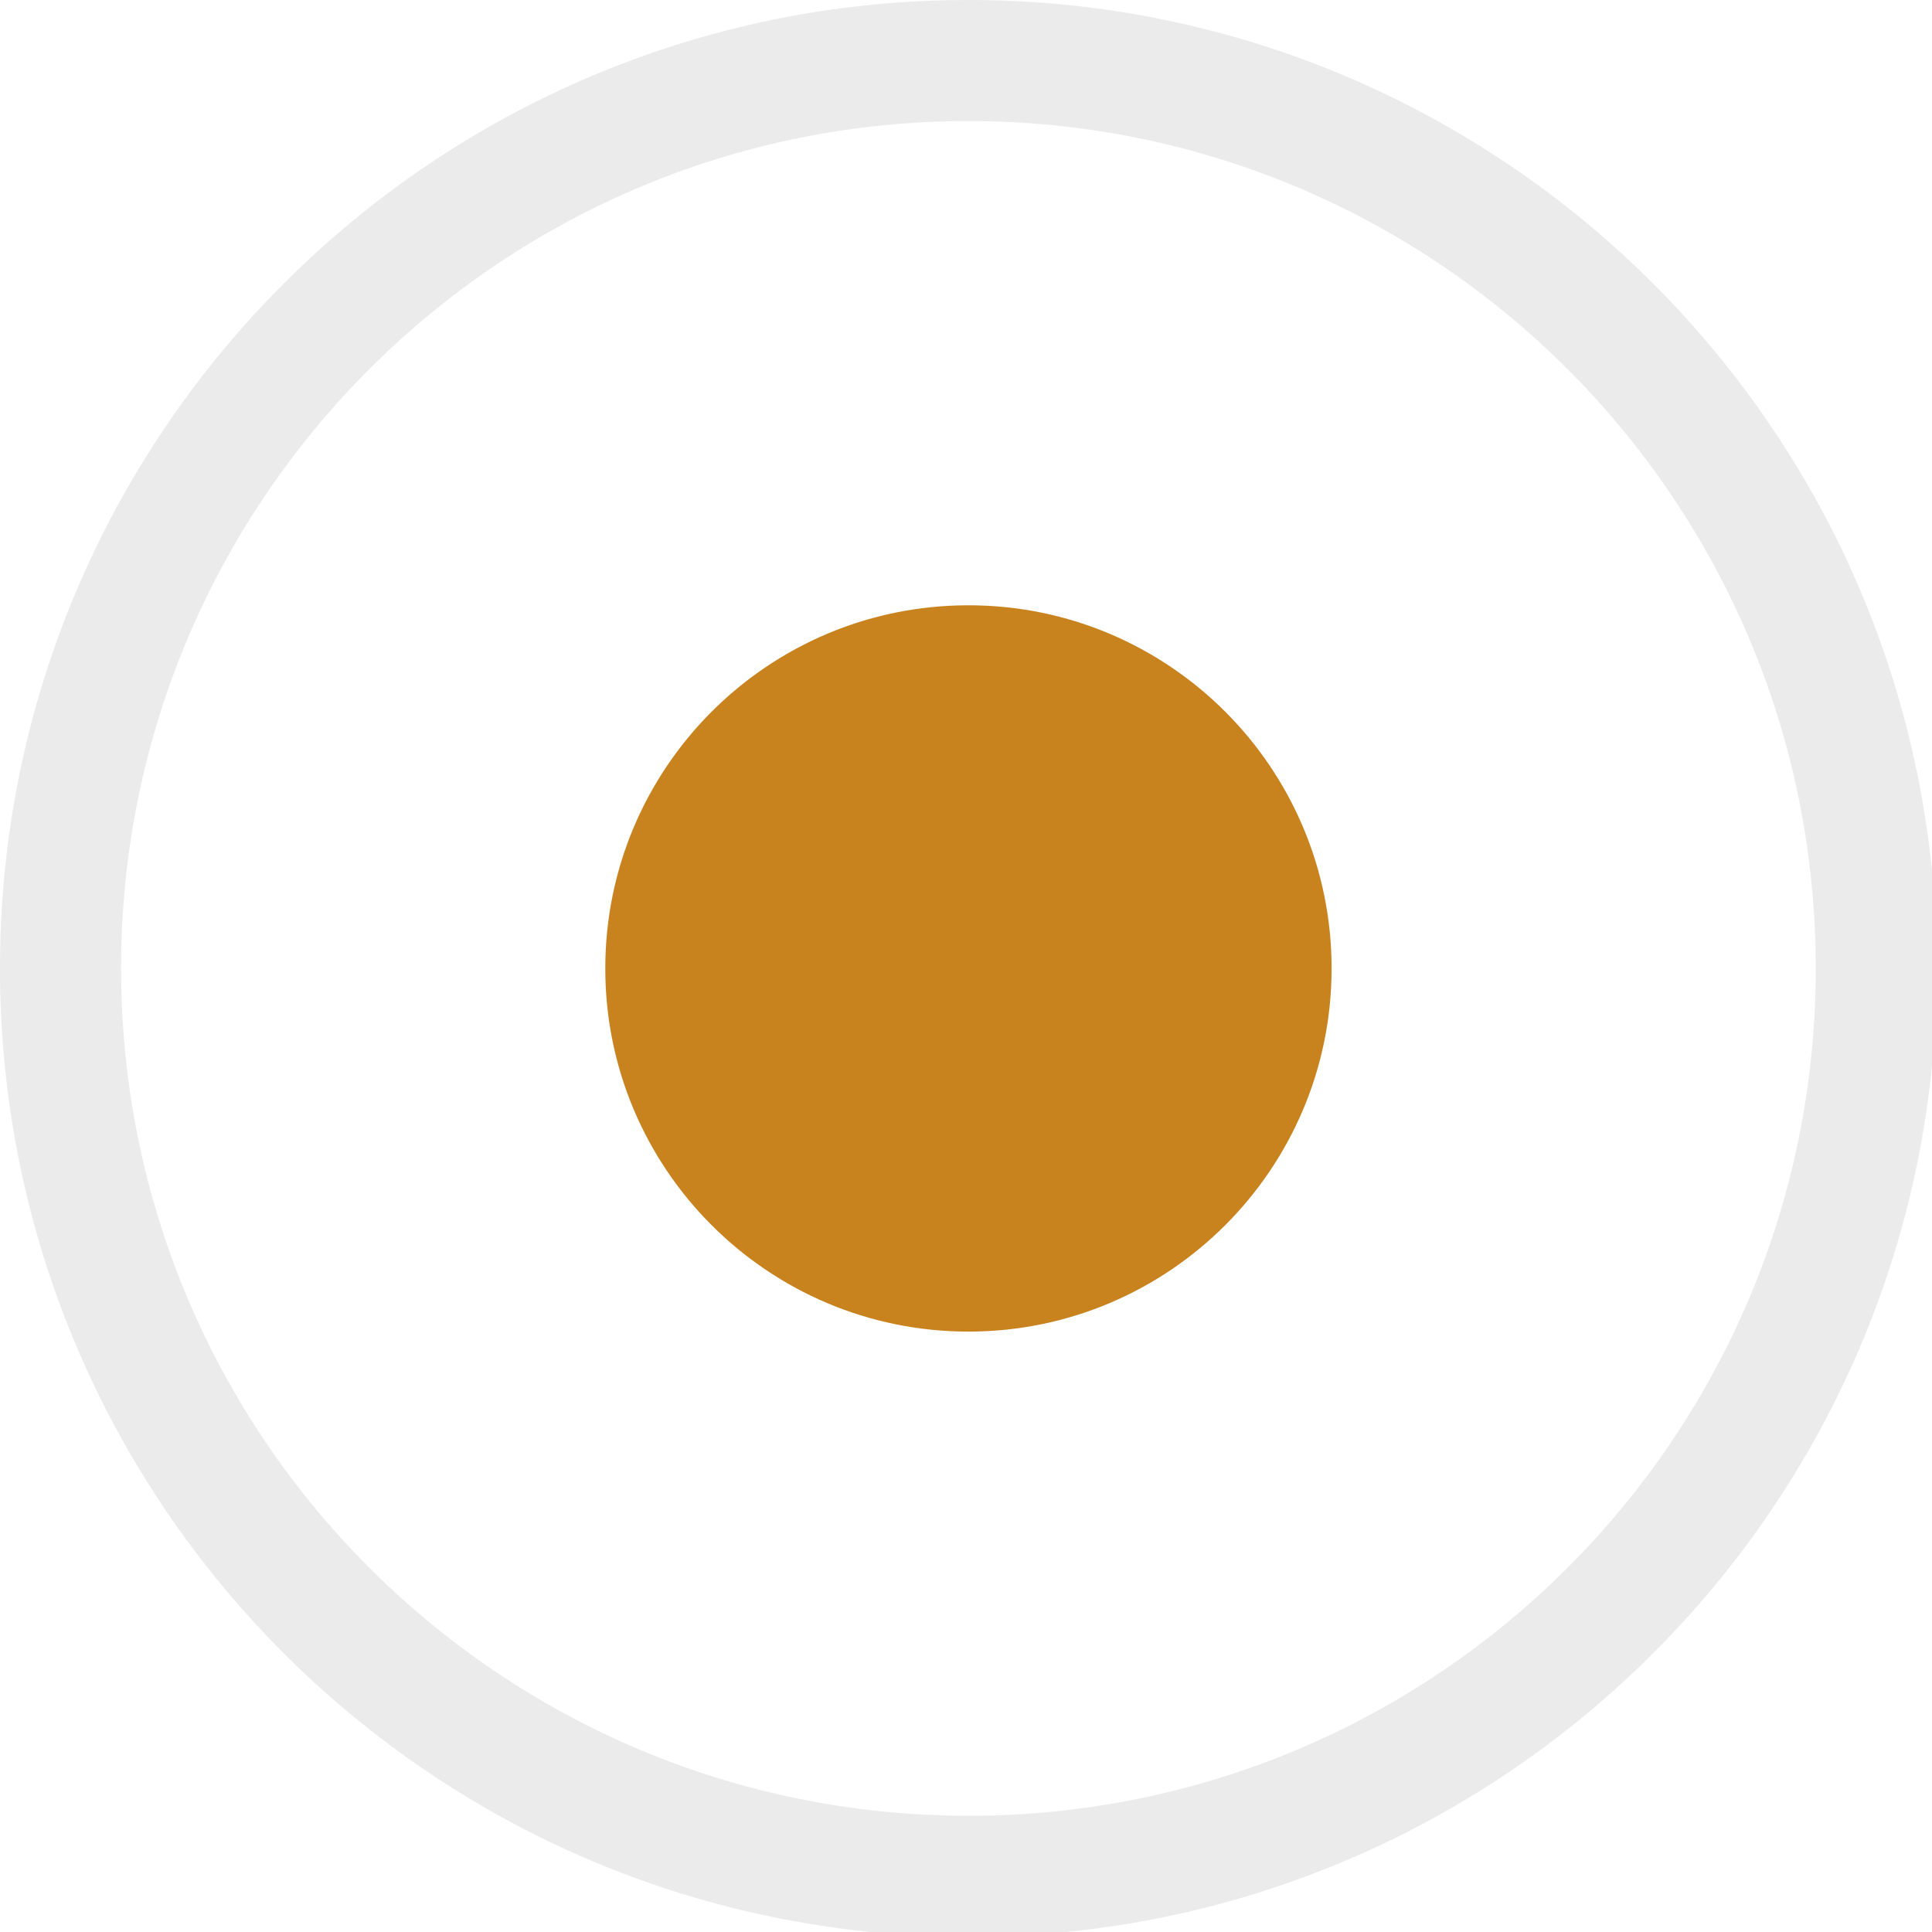
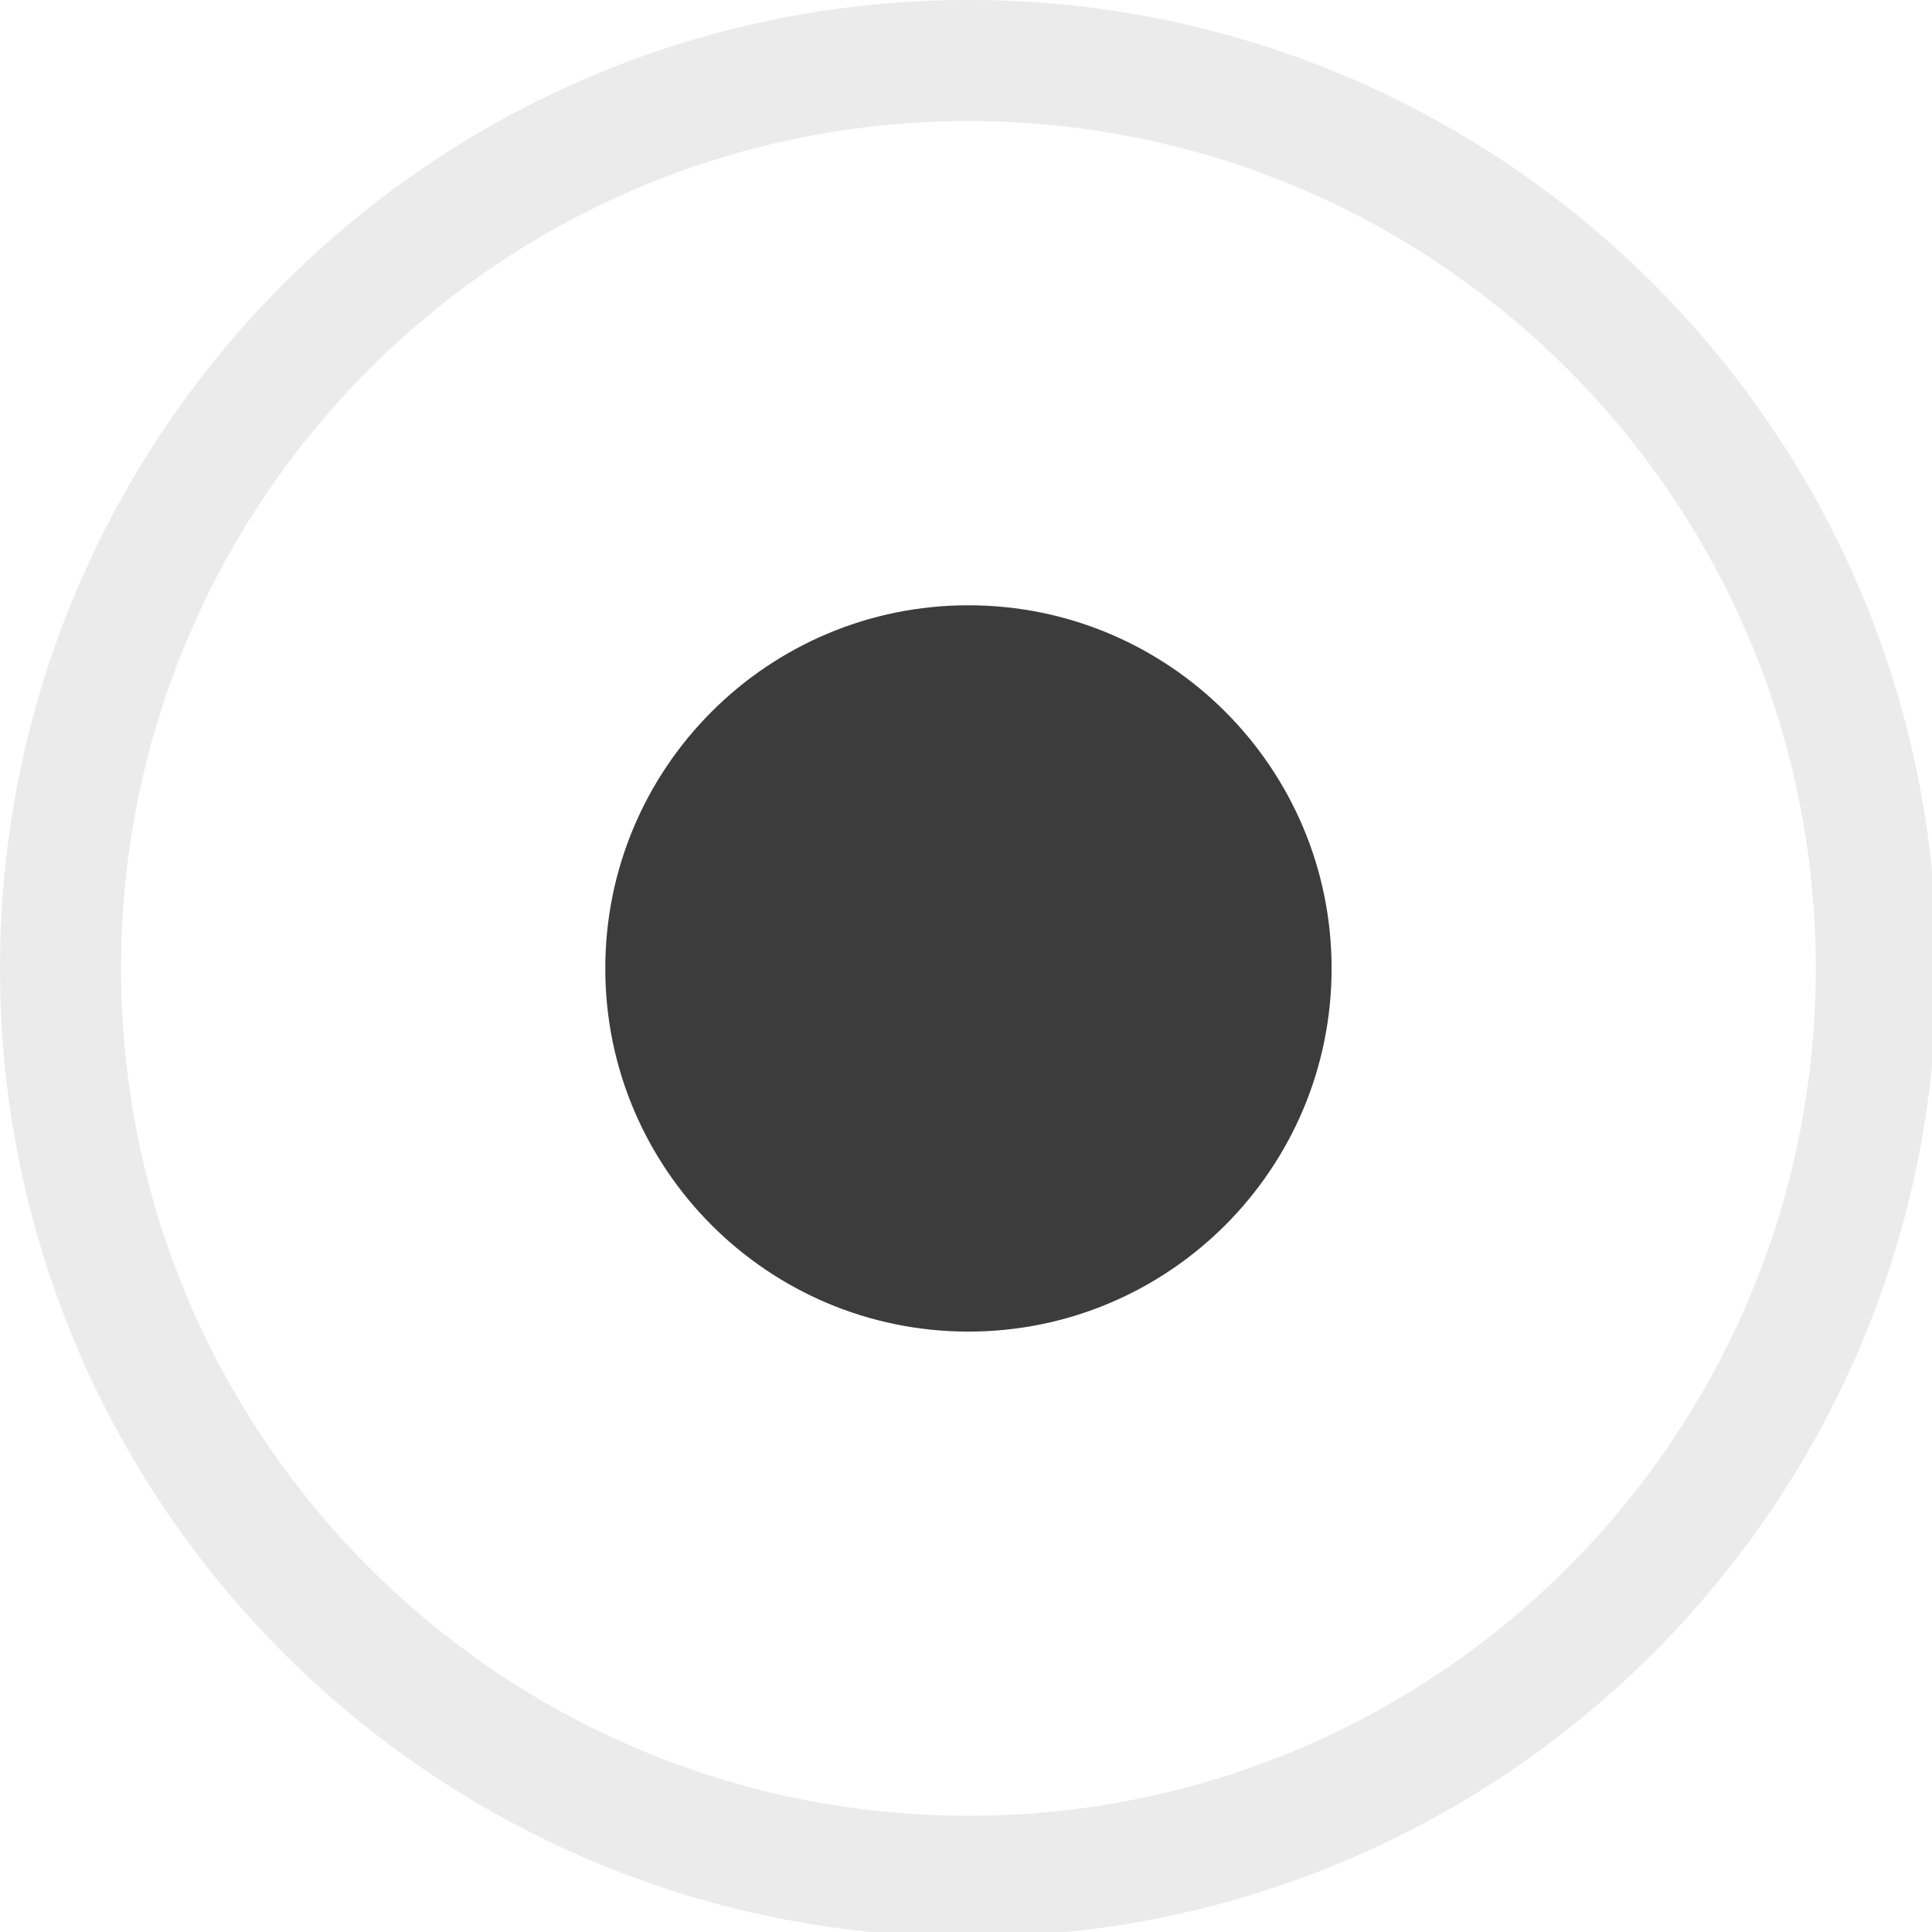
<svg xmlns="http://www.w3.org/2000/svg" width="133pt" height="133pt" viewBox="0 0 133 133" version="1.1">
  <g id="surface1">
    <path style=" stroke:none;fill-rule:nonzero;fill:#dcdcdc;fill-opacity:0.5;" d="M 66.668 0 C 29.852 0 0 29.852 0 66.668 C 0 103.484 29.852 133.332 66.668 133.332 C 103.484 133.332 133.332 103.484 133.332 66.668 C 133.332 29.852 103.484 0 66.668 0 Z M 66.668 8.332 C 98.895 8.332 125 34.441 125 66.668 C 125 98.895 98.895 125 66.668 125 C 34.441 125 8.332 98.895 8.332 66.668 C 8.332 34.441 34.441 8.332 66.668 8.332 Z M 66.668 8.332 " />
    <path style=" stroke:none;fill-rule:nonzero;fill:#dcdcdc;fill-opacity:0.15;" d="M 66.668 0 C 29.852 0 0 29.852 0 66.668 C 0 103.484 29.852 133.332 66.668 133.332 C 103.484 133.332 133.332 103.484 133.332 66.668 C 133.332 29.852 103.484 0 66.668 0 Z M 66.668 8.332 C 98.895 8.332 125 34.441 125 66.668 C 125 98.895 98.895 125 66.668 125 C 34.441 125 8.332 98.895 8.332 66.668 C 8.332 34.441 34.441 8.332 66.668 8.332 Z M 66.668 8.332 " />
-     <path style=" stroke:none;fill-rule:nonzero;fill:#c8821e;fill-opacity:1;" d="M 91.668 66.668 C 91.668 80.469 80.469 91.668 66.668 91.668 C 52.863 91.668 41.668 80.469 41.668 66.668 C 41.668 52.863 52.863 41.668 66.668 41.668 C 80.469 41.668 91.668 52.863 91.668 66.668 Z M 91.668 66.668 " />
+     <path style=" stroke:none;fill-rule:nonzero;fill:#3c3c3c;fill-opacity:1;" d="M 91.668 66.668 C 91.668 80.469 80.469 91.668 66.668 91.668 C 52.863 91.668 41.668 80.469 41.668 66.668 C 41.668 52.863 52.863 41.668 66.668 41.668 C 80.469 41.668 91.668 52.863 91.668 66.668 Z M 91.668 66.668 " />
  </g>
</svg>
